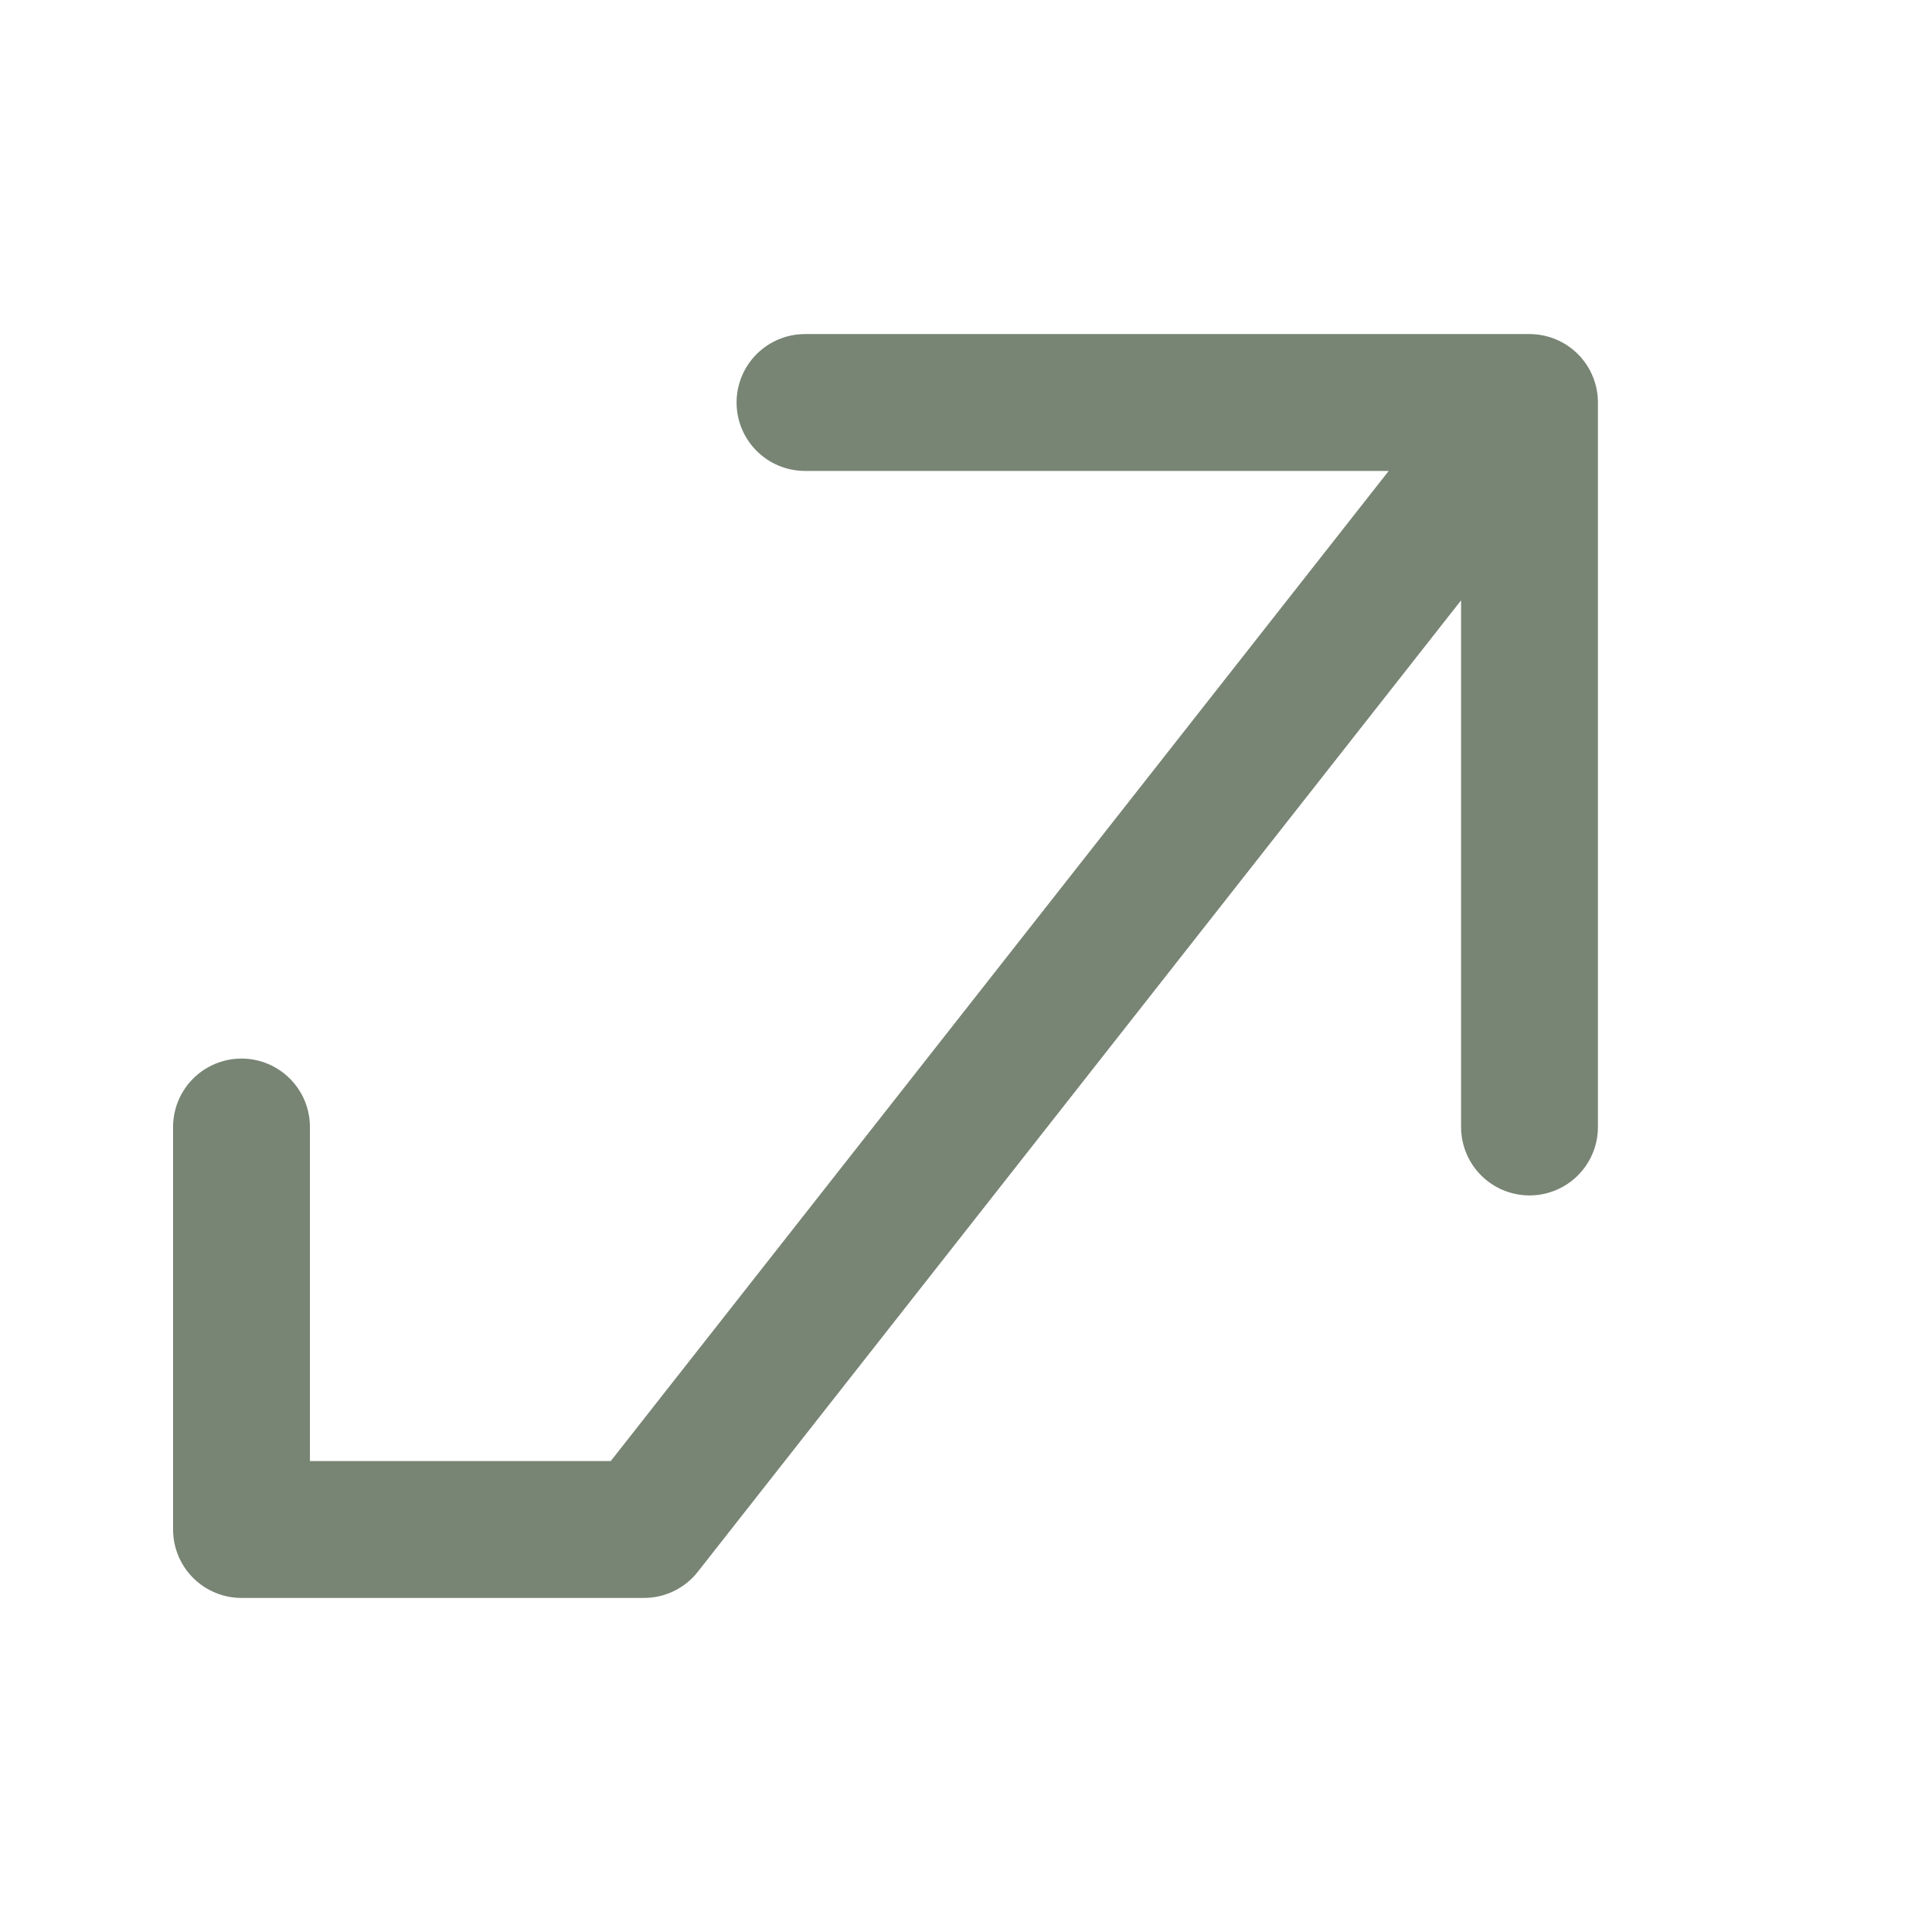
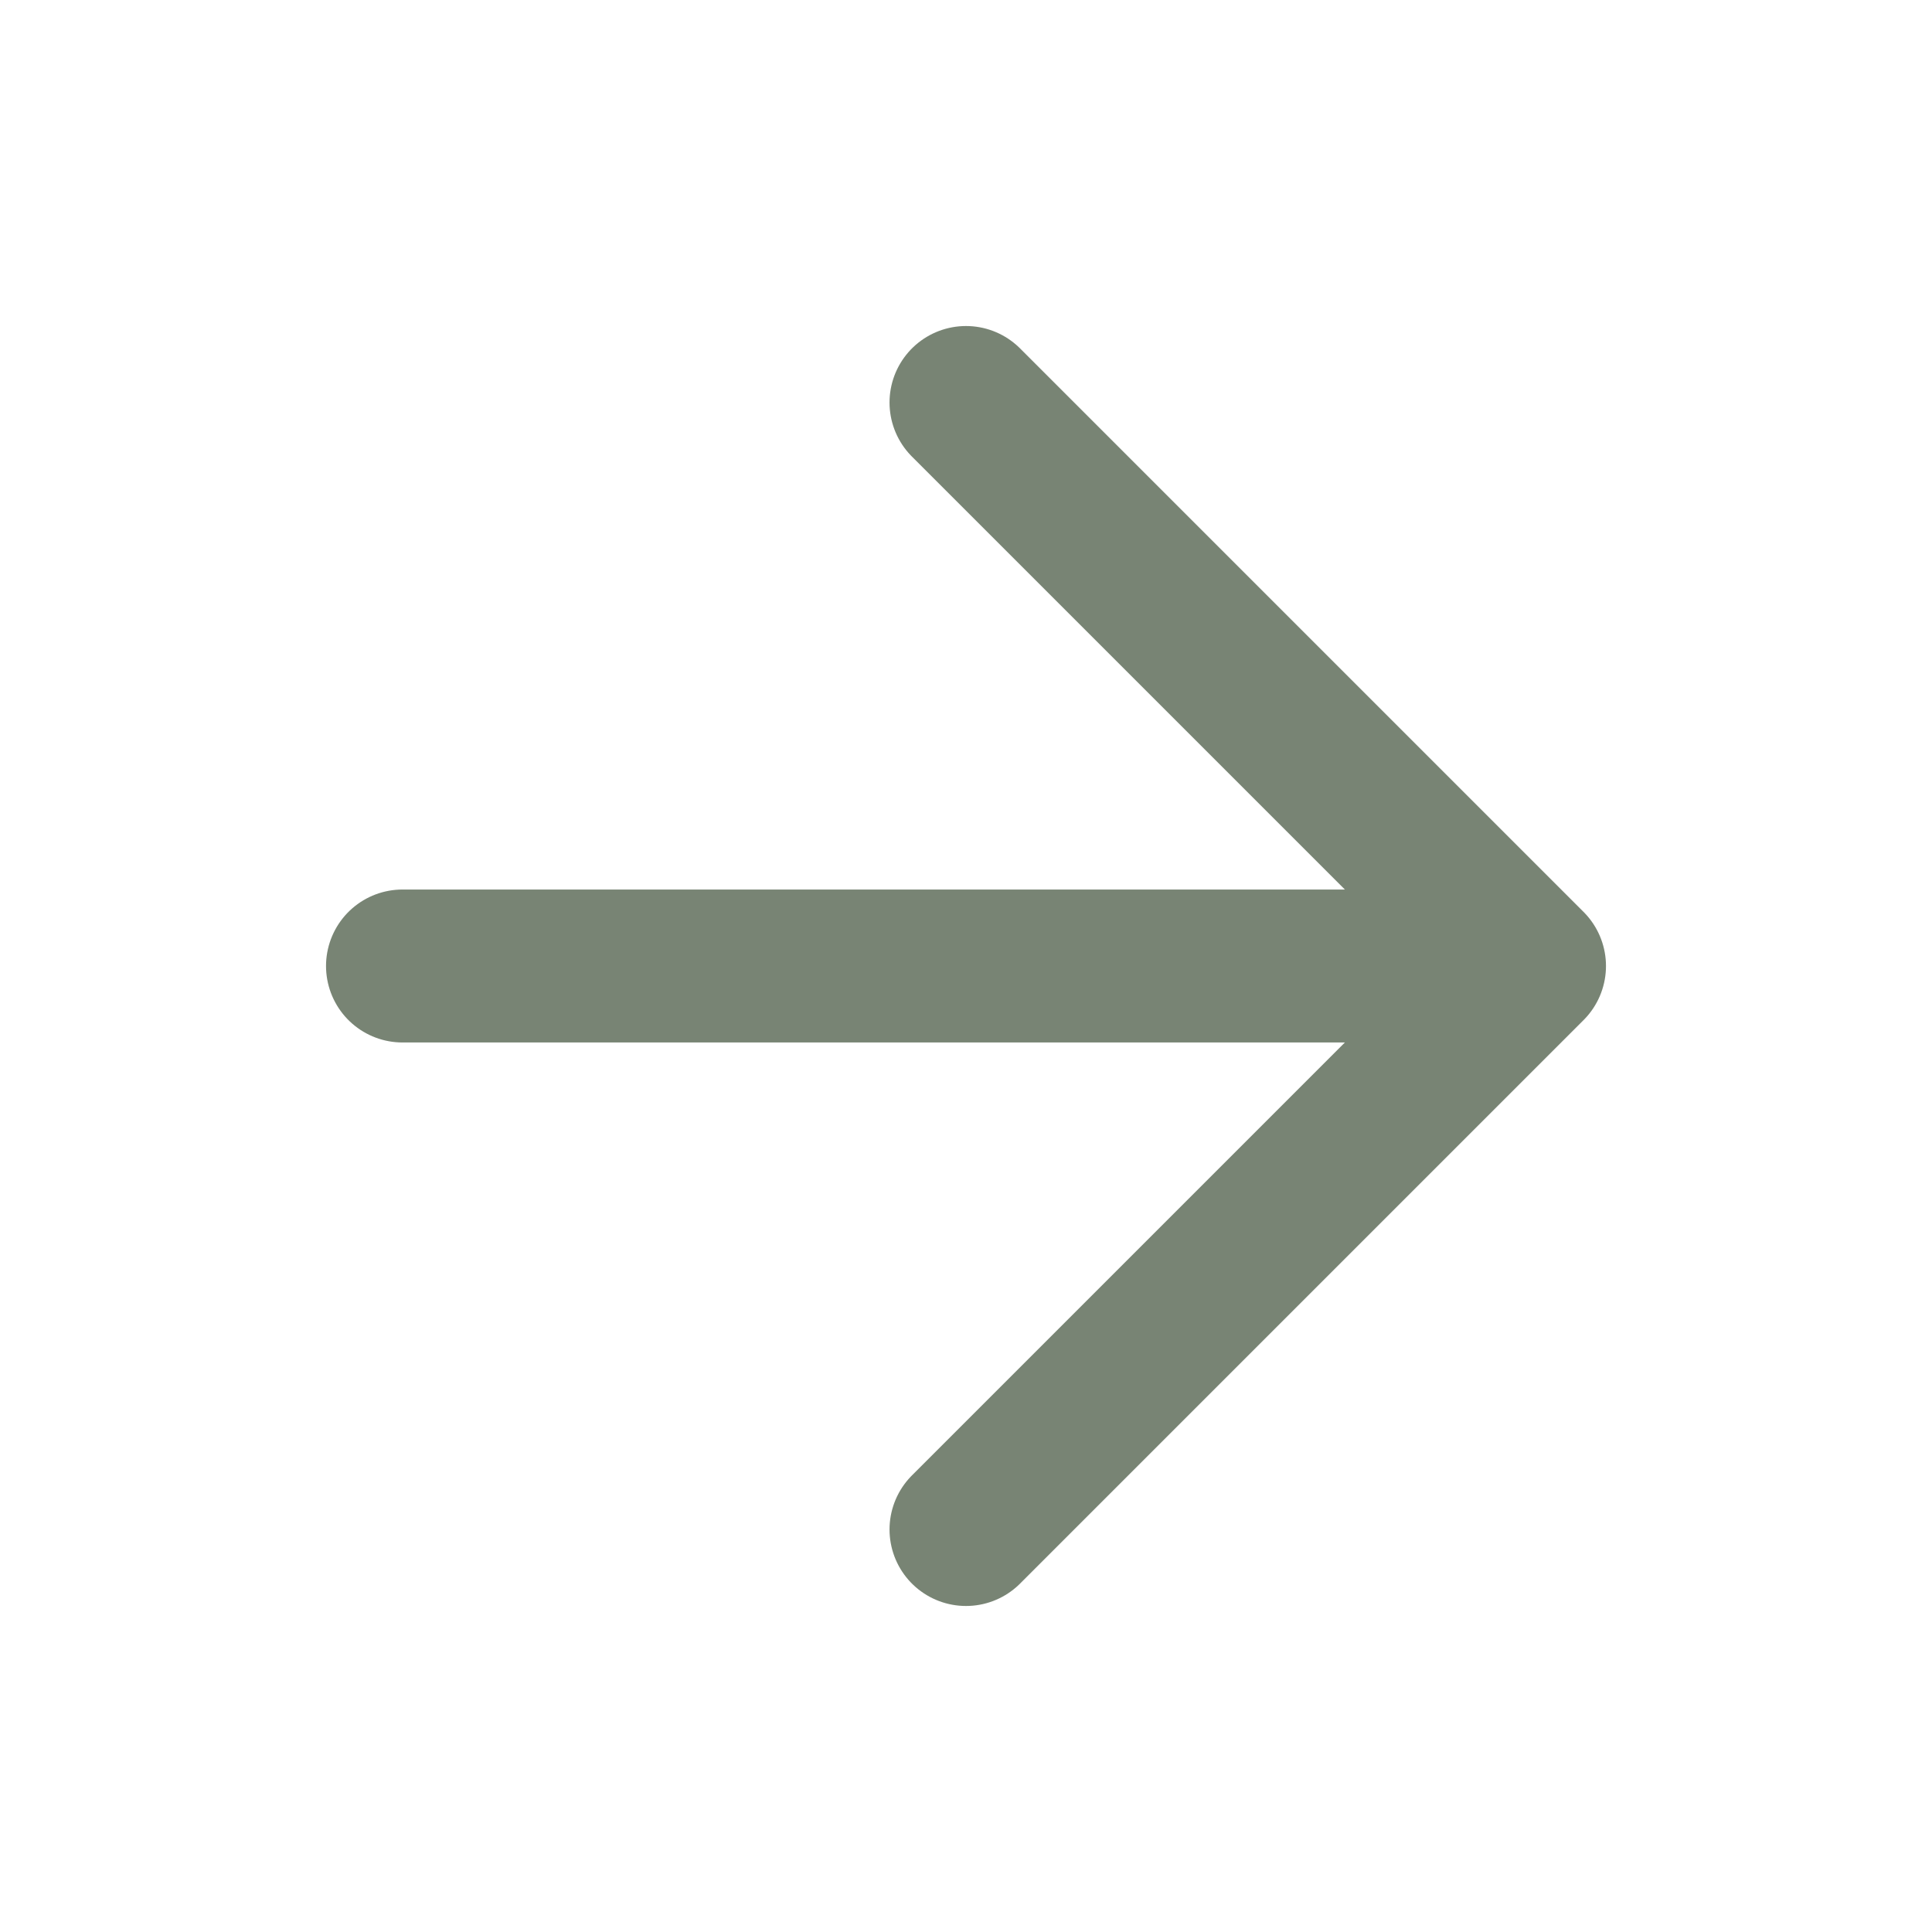
- <svg xmlns="http://www.w3.org/2000/svg" viewBox="0 0 24 24" fill-rule="evenodd" stroke="#788474" stroke-width="1.7" stroke-linecap="round" stroke-linejoin="round">
-   <path d="M3 19h5l11-14M10 5h9v9M3 14v5" fill="none" />
+ <svg xmlns="http://www.w3.org/2000/svg" viewBox="0 0 24 24" fill-rule="evenodd" stroke="#788474" stroke-width="1.9" stroke-linecap="round" stroke-linejoin="round">
+   <path d="M5 12h14m-7-7 7 7-7 7" fill="none" stroke="#788474" />
</svg>
